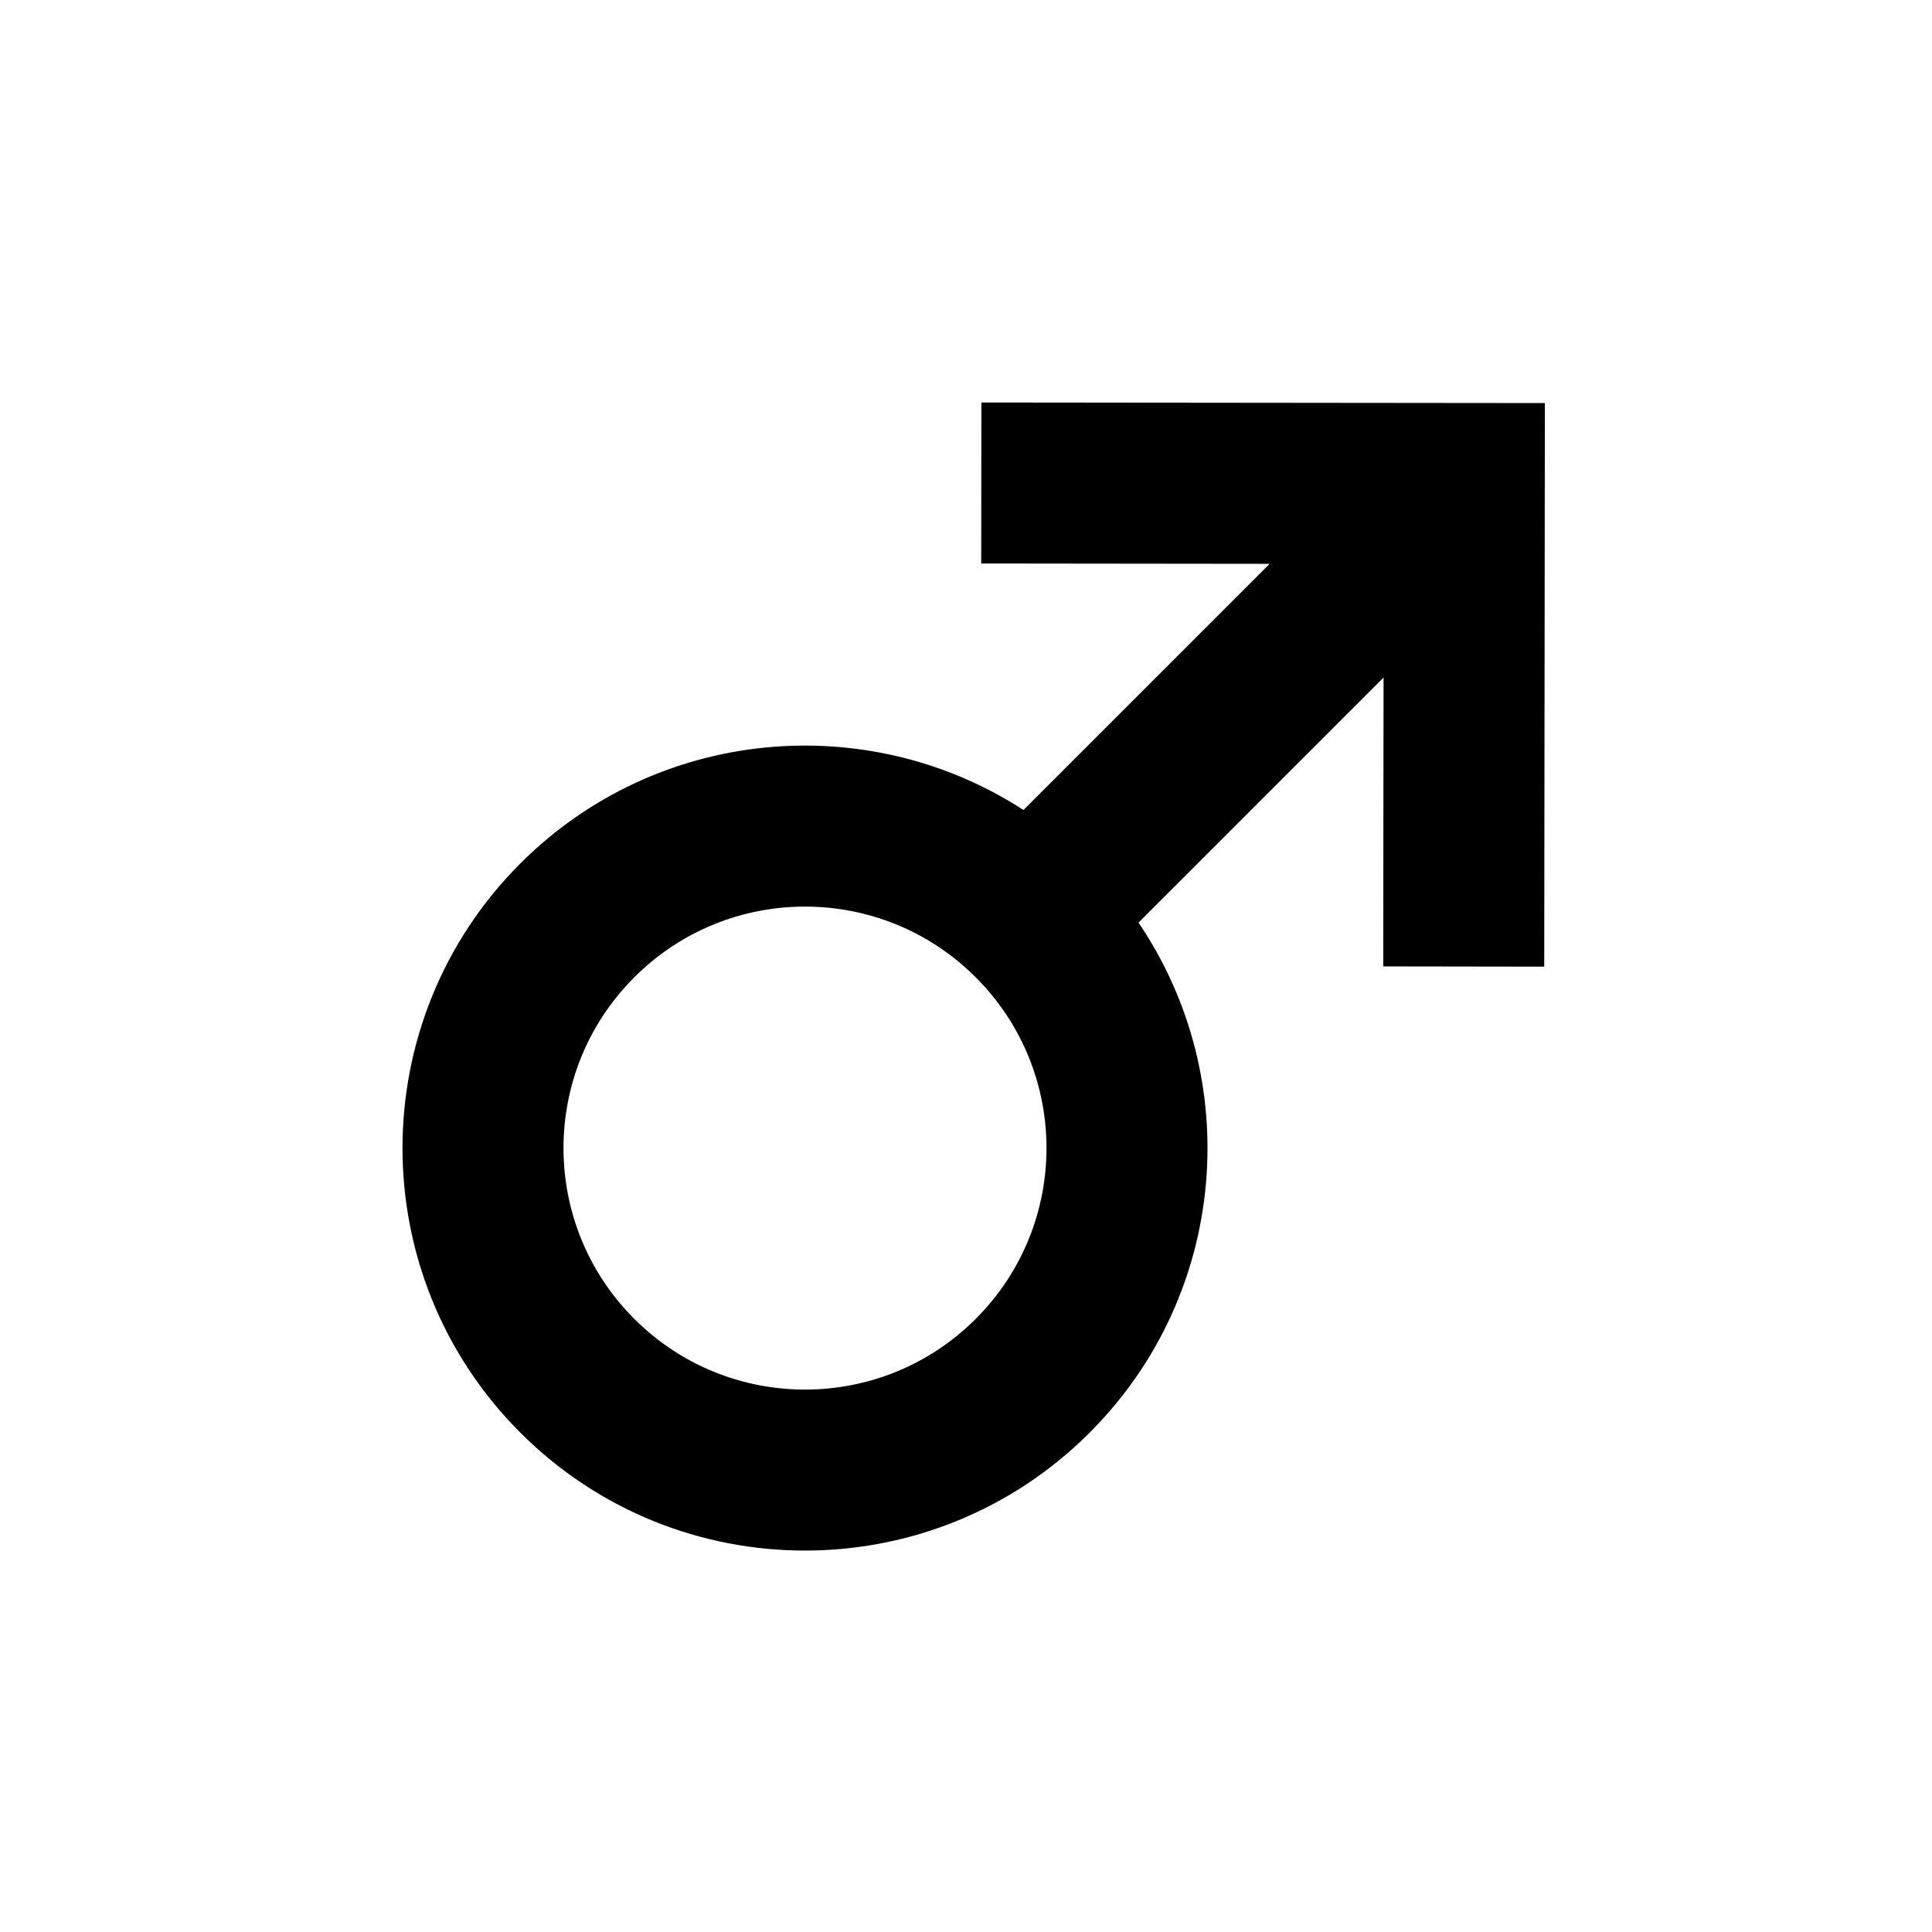
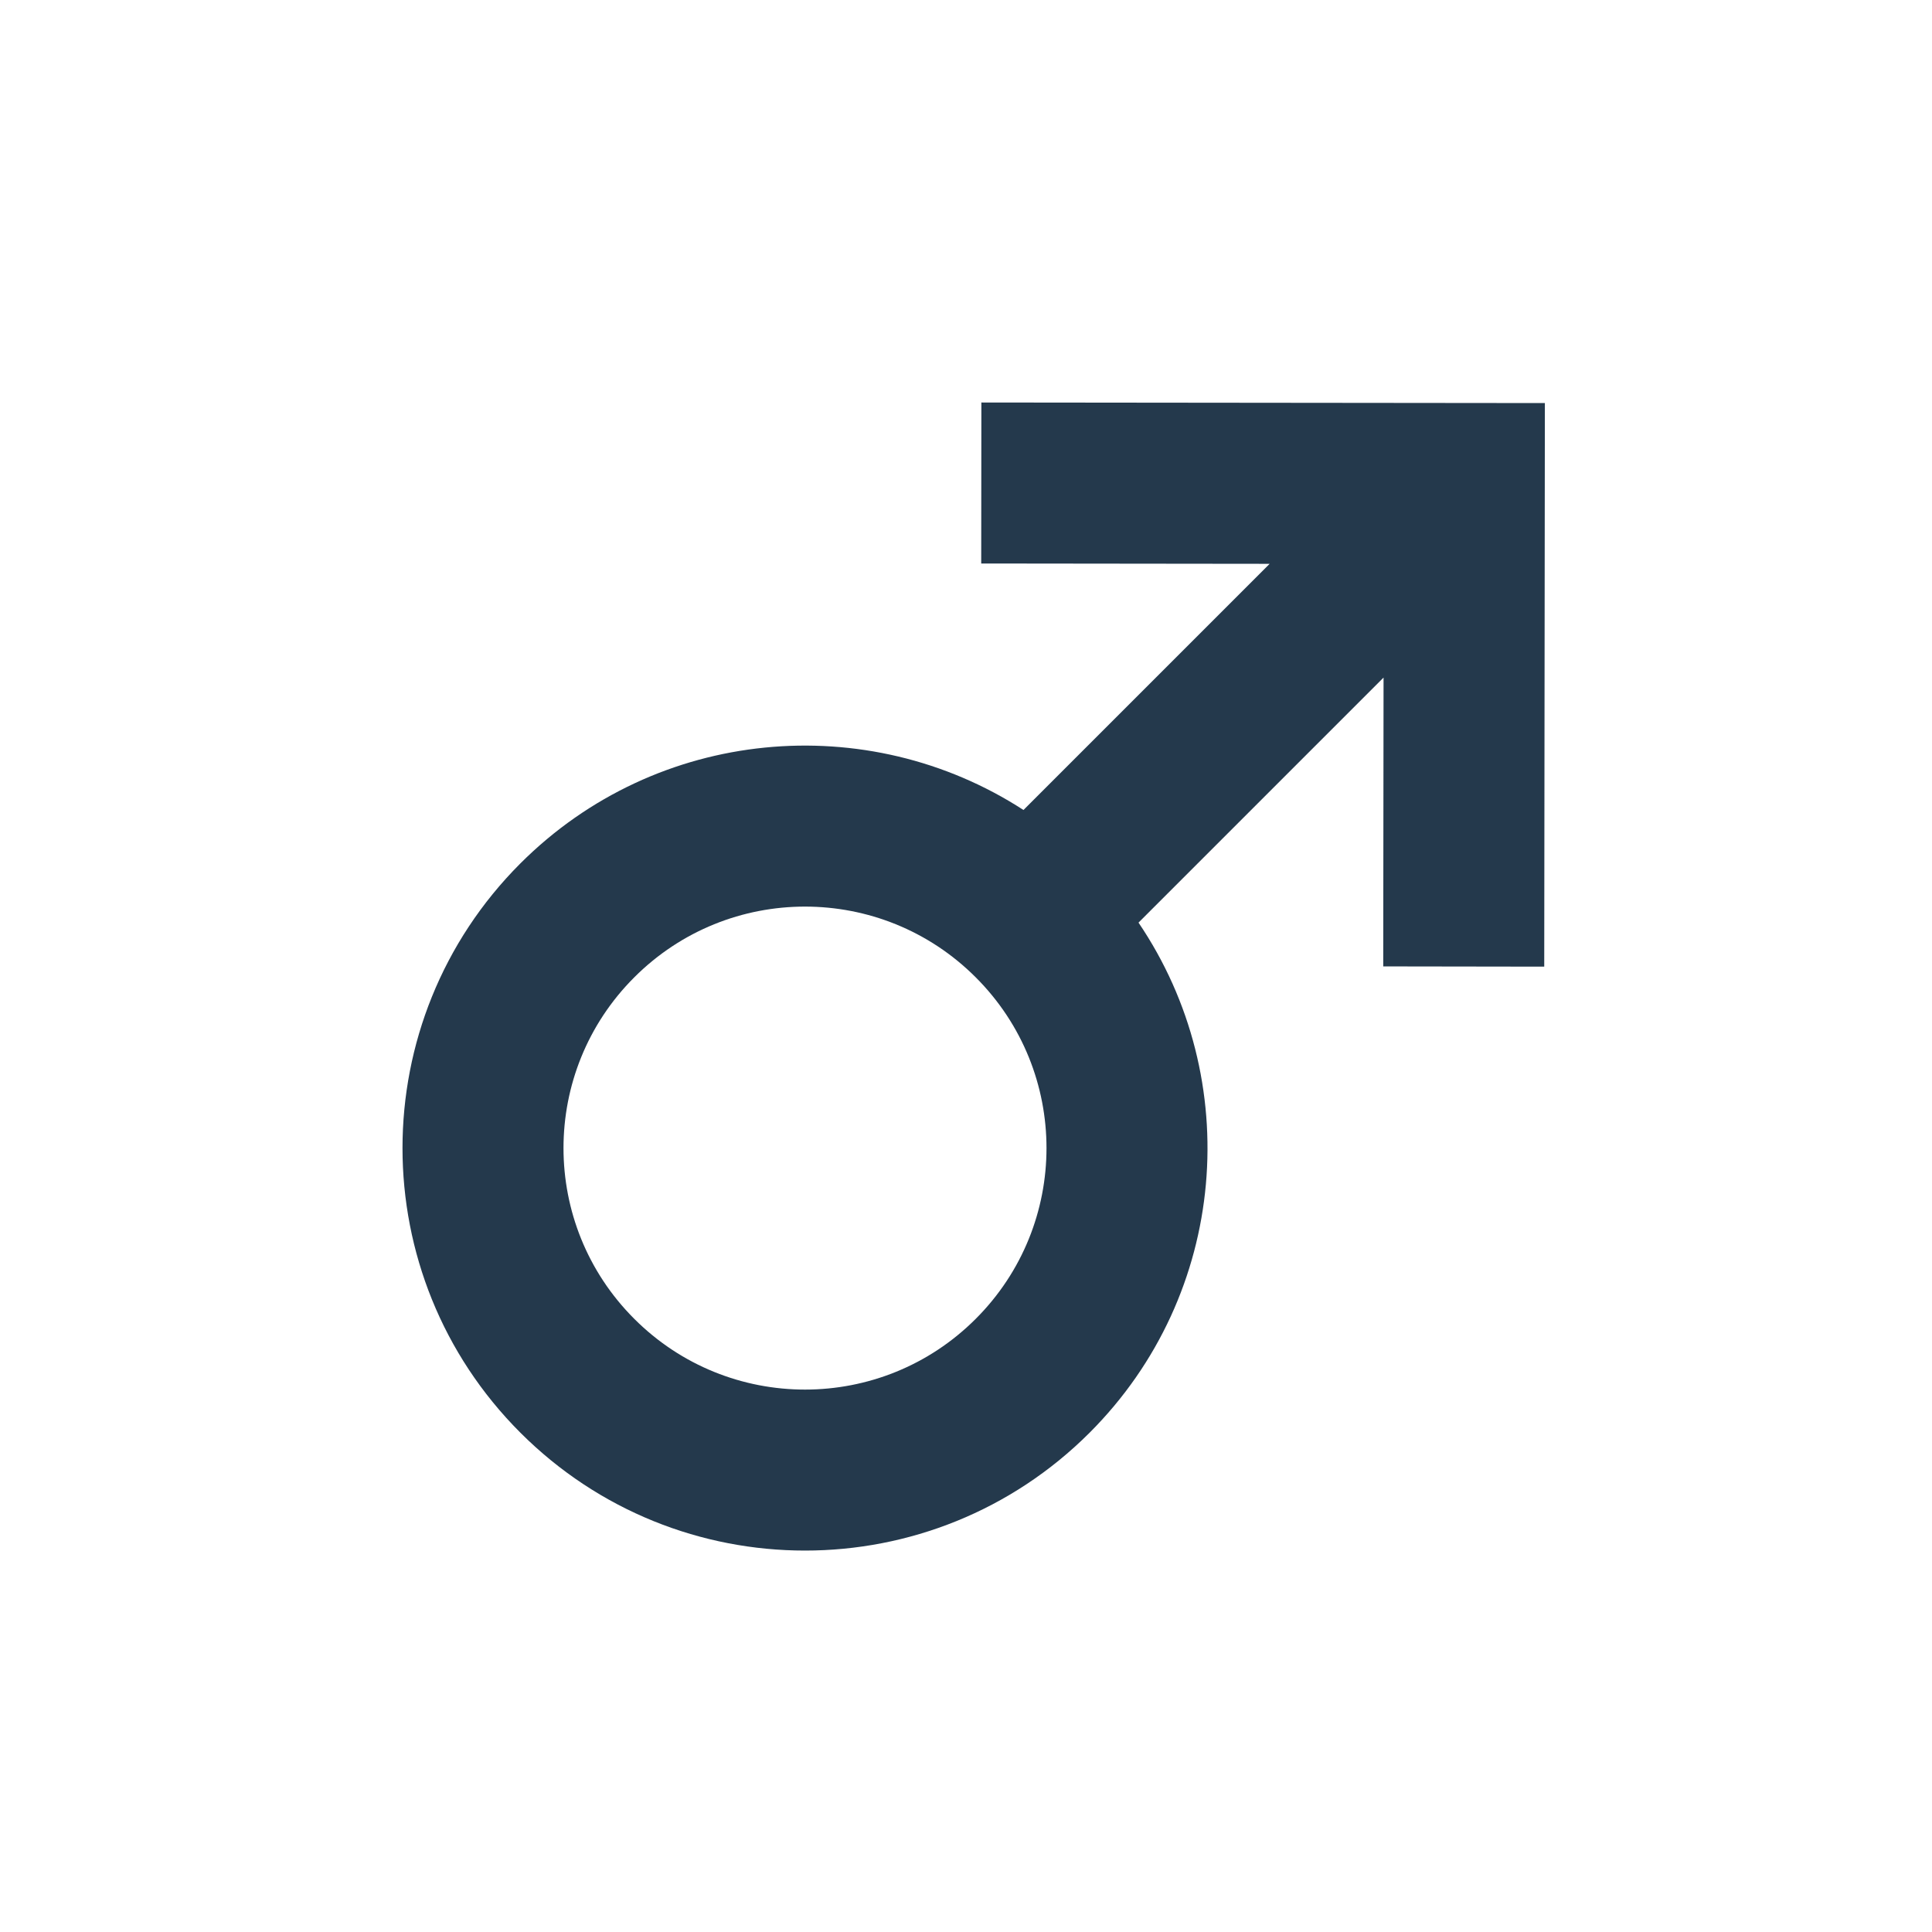
- <svg xmlns="http://www.w3.org/2000/svg" width="24" height="24" viewBox="0 0 24 24" fill="#24394C">
-   <path fill-rule="evenodd" clip-rule="evenodd" d="M12.189 7L12.191 5L19.191 5.007L19.183 12.008L17.183 12.005L17.187 8.417L14.143 11.461C15.461 13.406 15.259 16.074 13.536 17.797C11.583 19.75 8.417 19.75 6.464 17.797C4.512 15.845 4.512 12.679 6.464 10.726C8.162 9.029 10.777 8.807 12.714 10.062L15.772 7.004L12.189 7ZM7.879 12.141C9.05 10.969 10.95 10.969 12.121 12.141C13.293 13.312 13.293 15.212 12.121 16.383C10.95 17.555 9.05 17.555 7.879 16.383C6.707 15.212 6.707 13.312 7.879 12.141Z" fill="currentColor" />
+ <svg xmlns="http://www.w3.org/2000/svg" width="24" height="24" viewBox="0 0 24 24">
+   <path fill-rule="evenodd" clip-rule="evenodd" d="M12.189 7L12.191 5L19.191 5.007L19.183 12.008L17.183 12.005L17.187 8.417L14.143 11.461C15.461 13.406 15.259 16.074 13.536 17.797C11.583 19.75 8.417 19.75 6.464 17.797C4.512 15.845 4.512 12.679 6.464 10.726C8.162 9.029 10.777 8.807 12.714 10.062L15.772 7.004L12.189 7ZM7.879 12.141C9.05 10.969 10.95 10.969 12.121 12.141C13.293 13.312 13.293 15.212 12.121 16.383C10.95 17.555 9.05 17.555 7.879 16.383C6.707 15.212 6.707 13.312 7.879 12.141Z" fill="#24394C" />
</svg>
